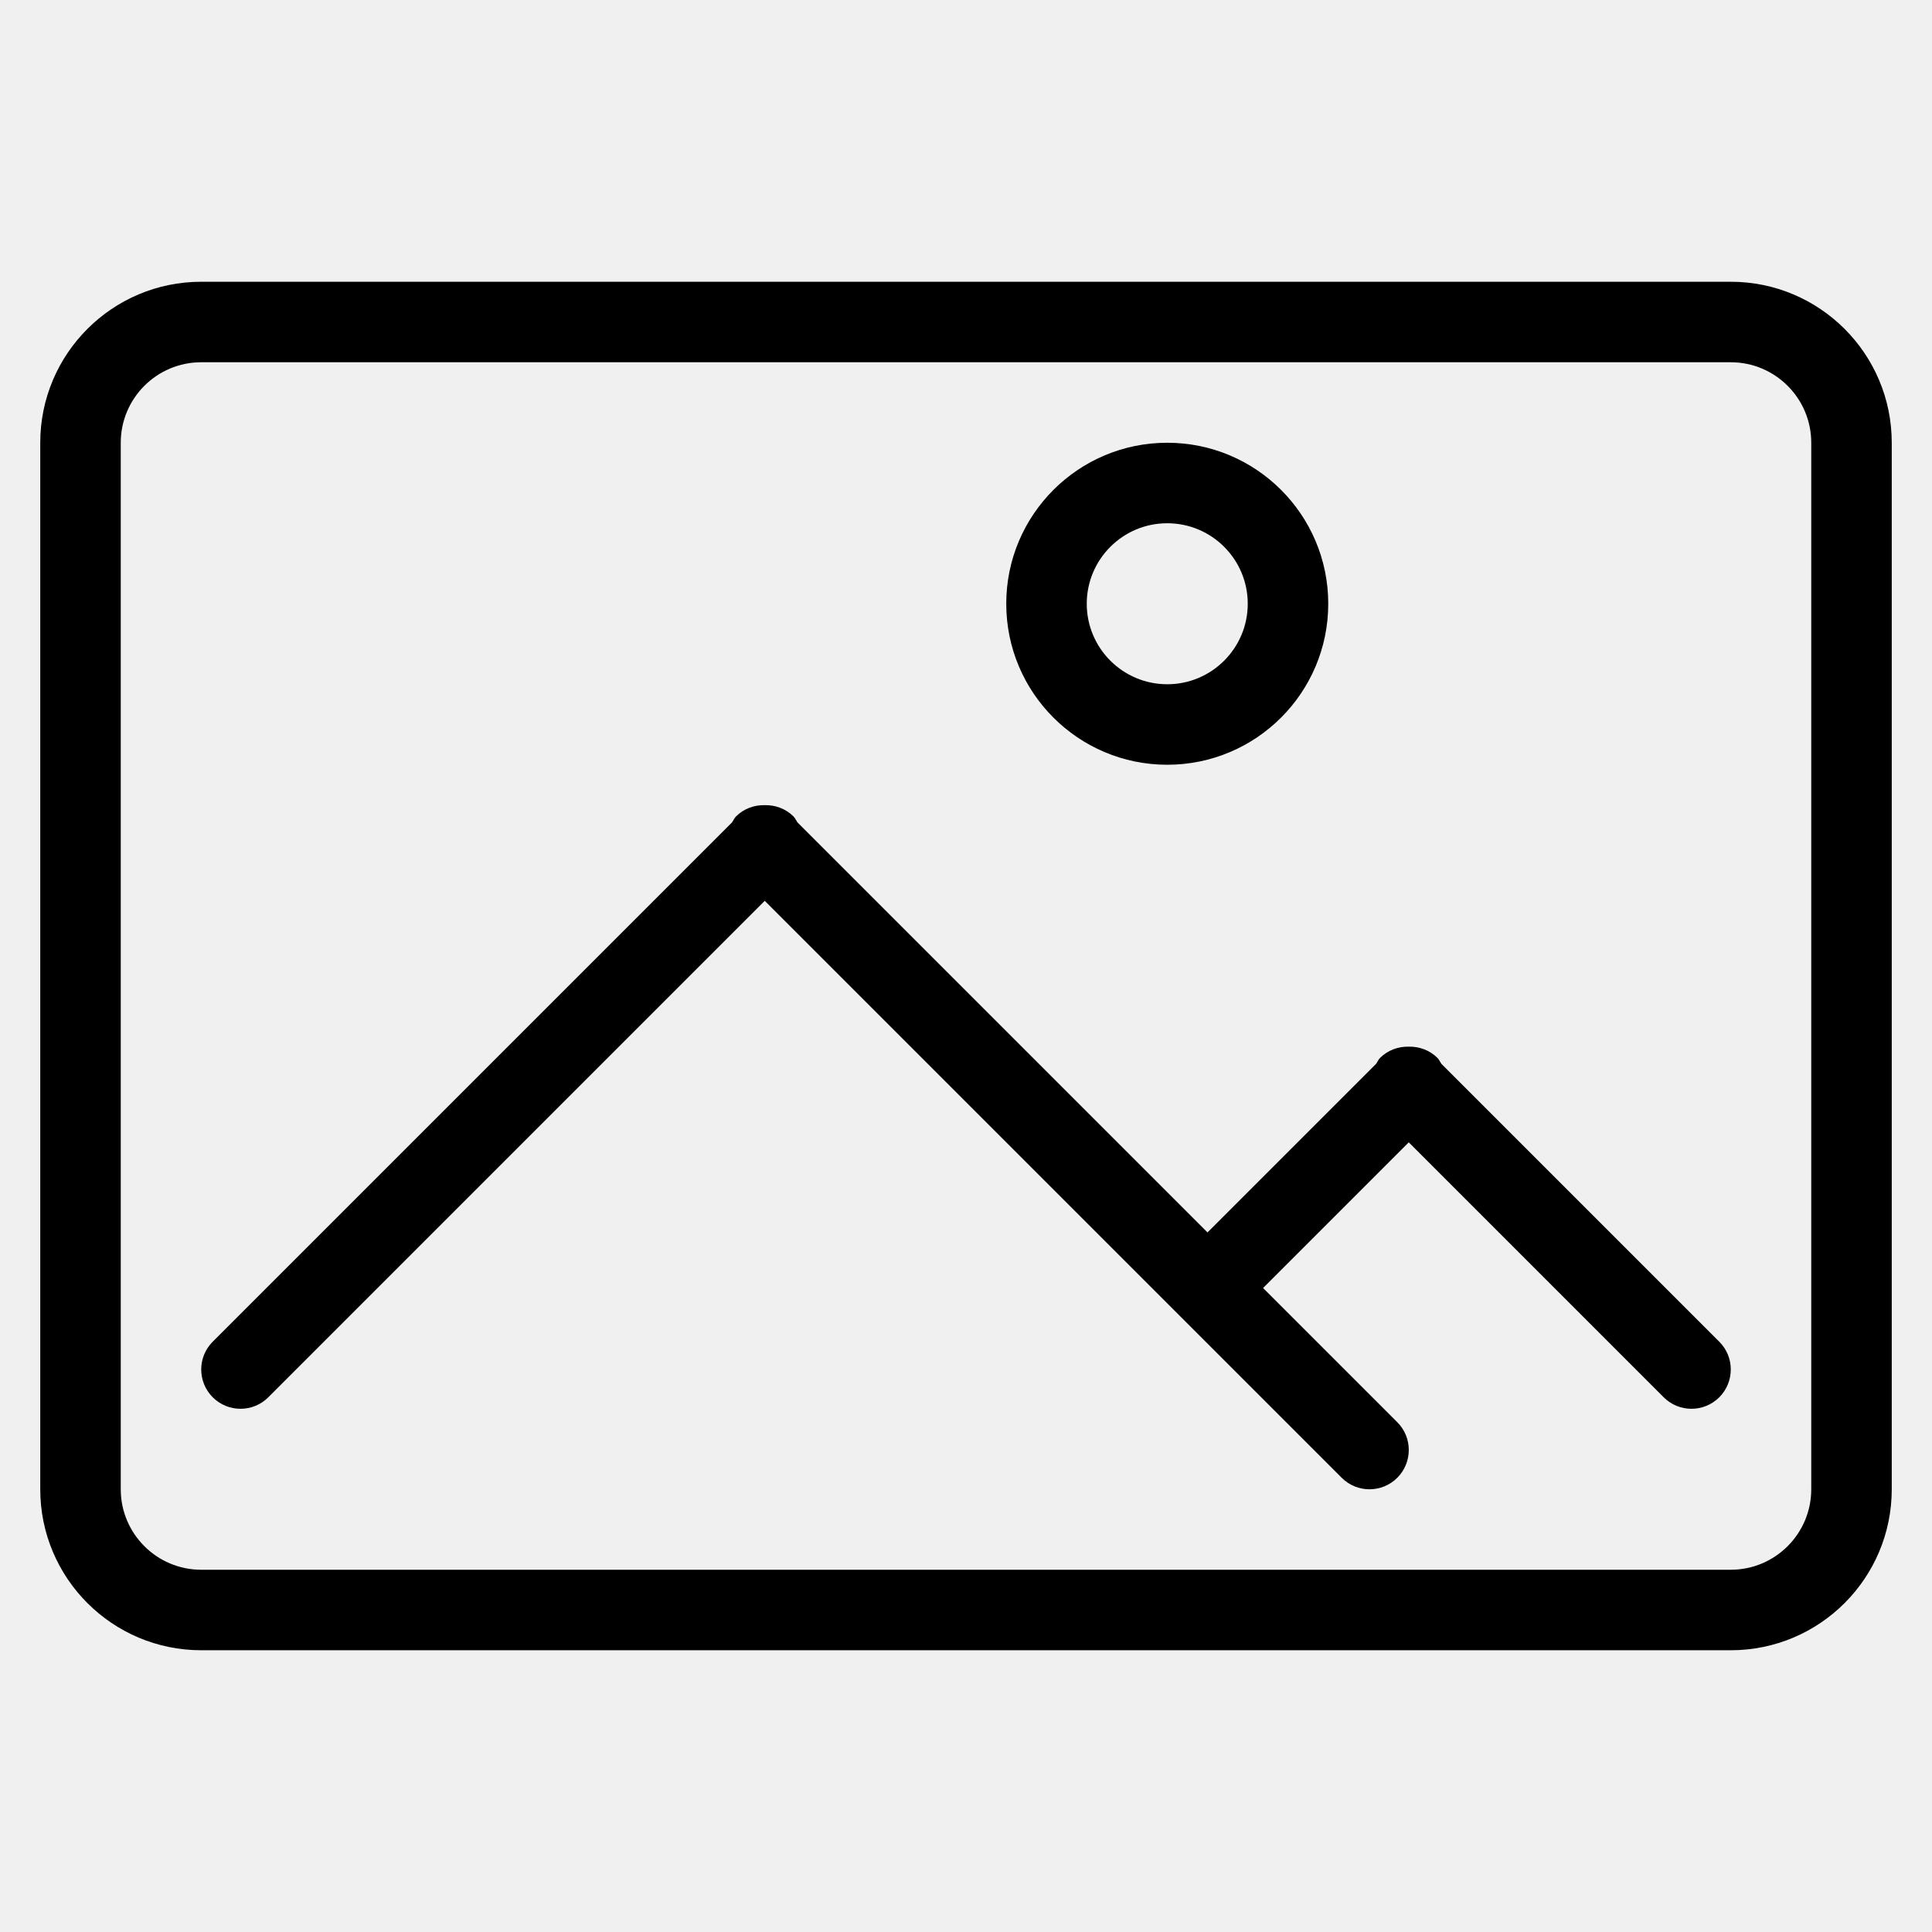
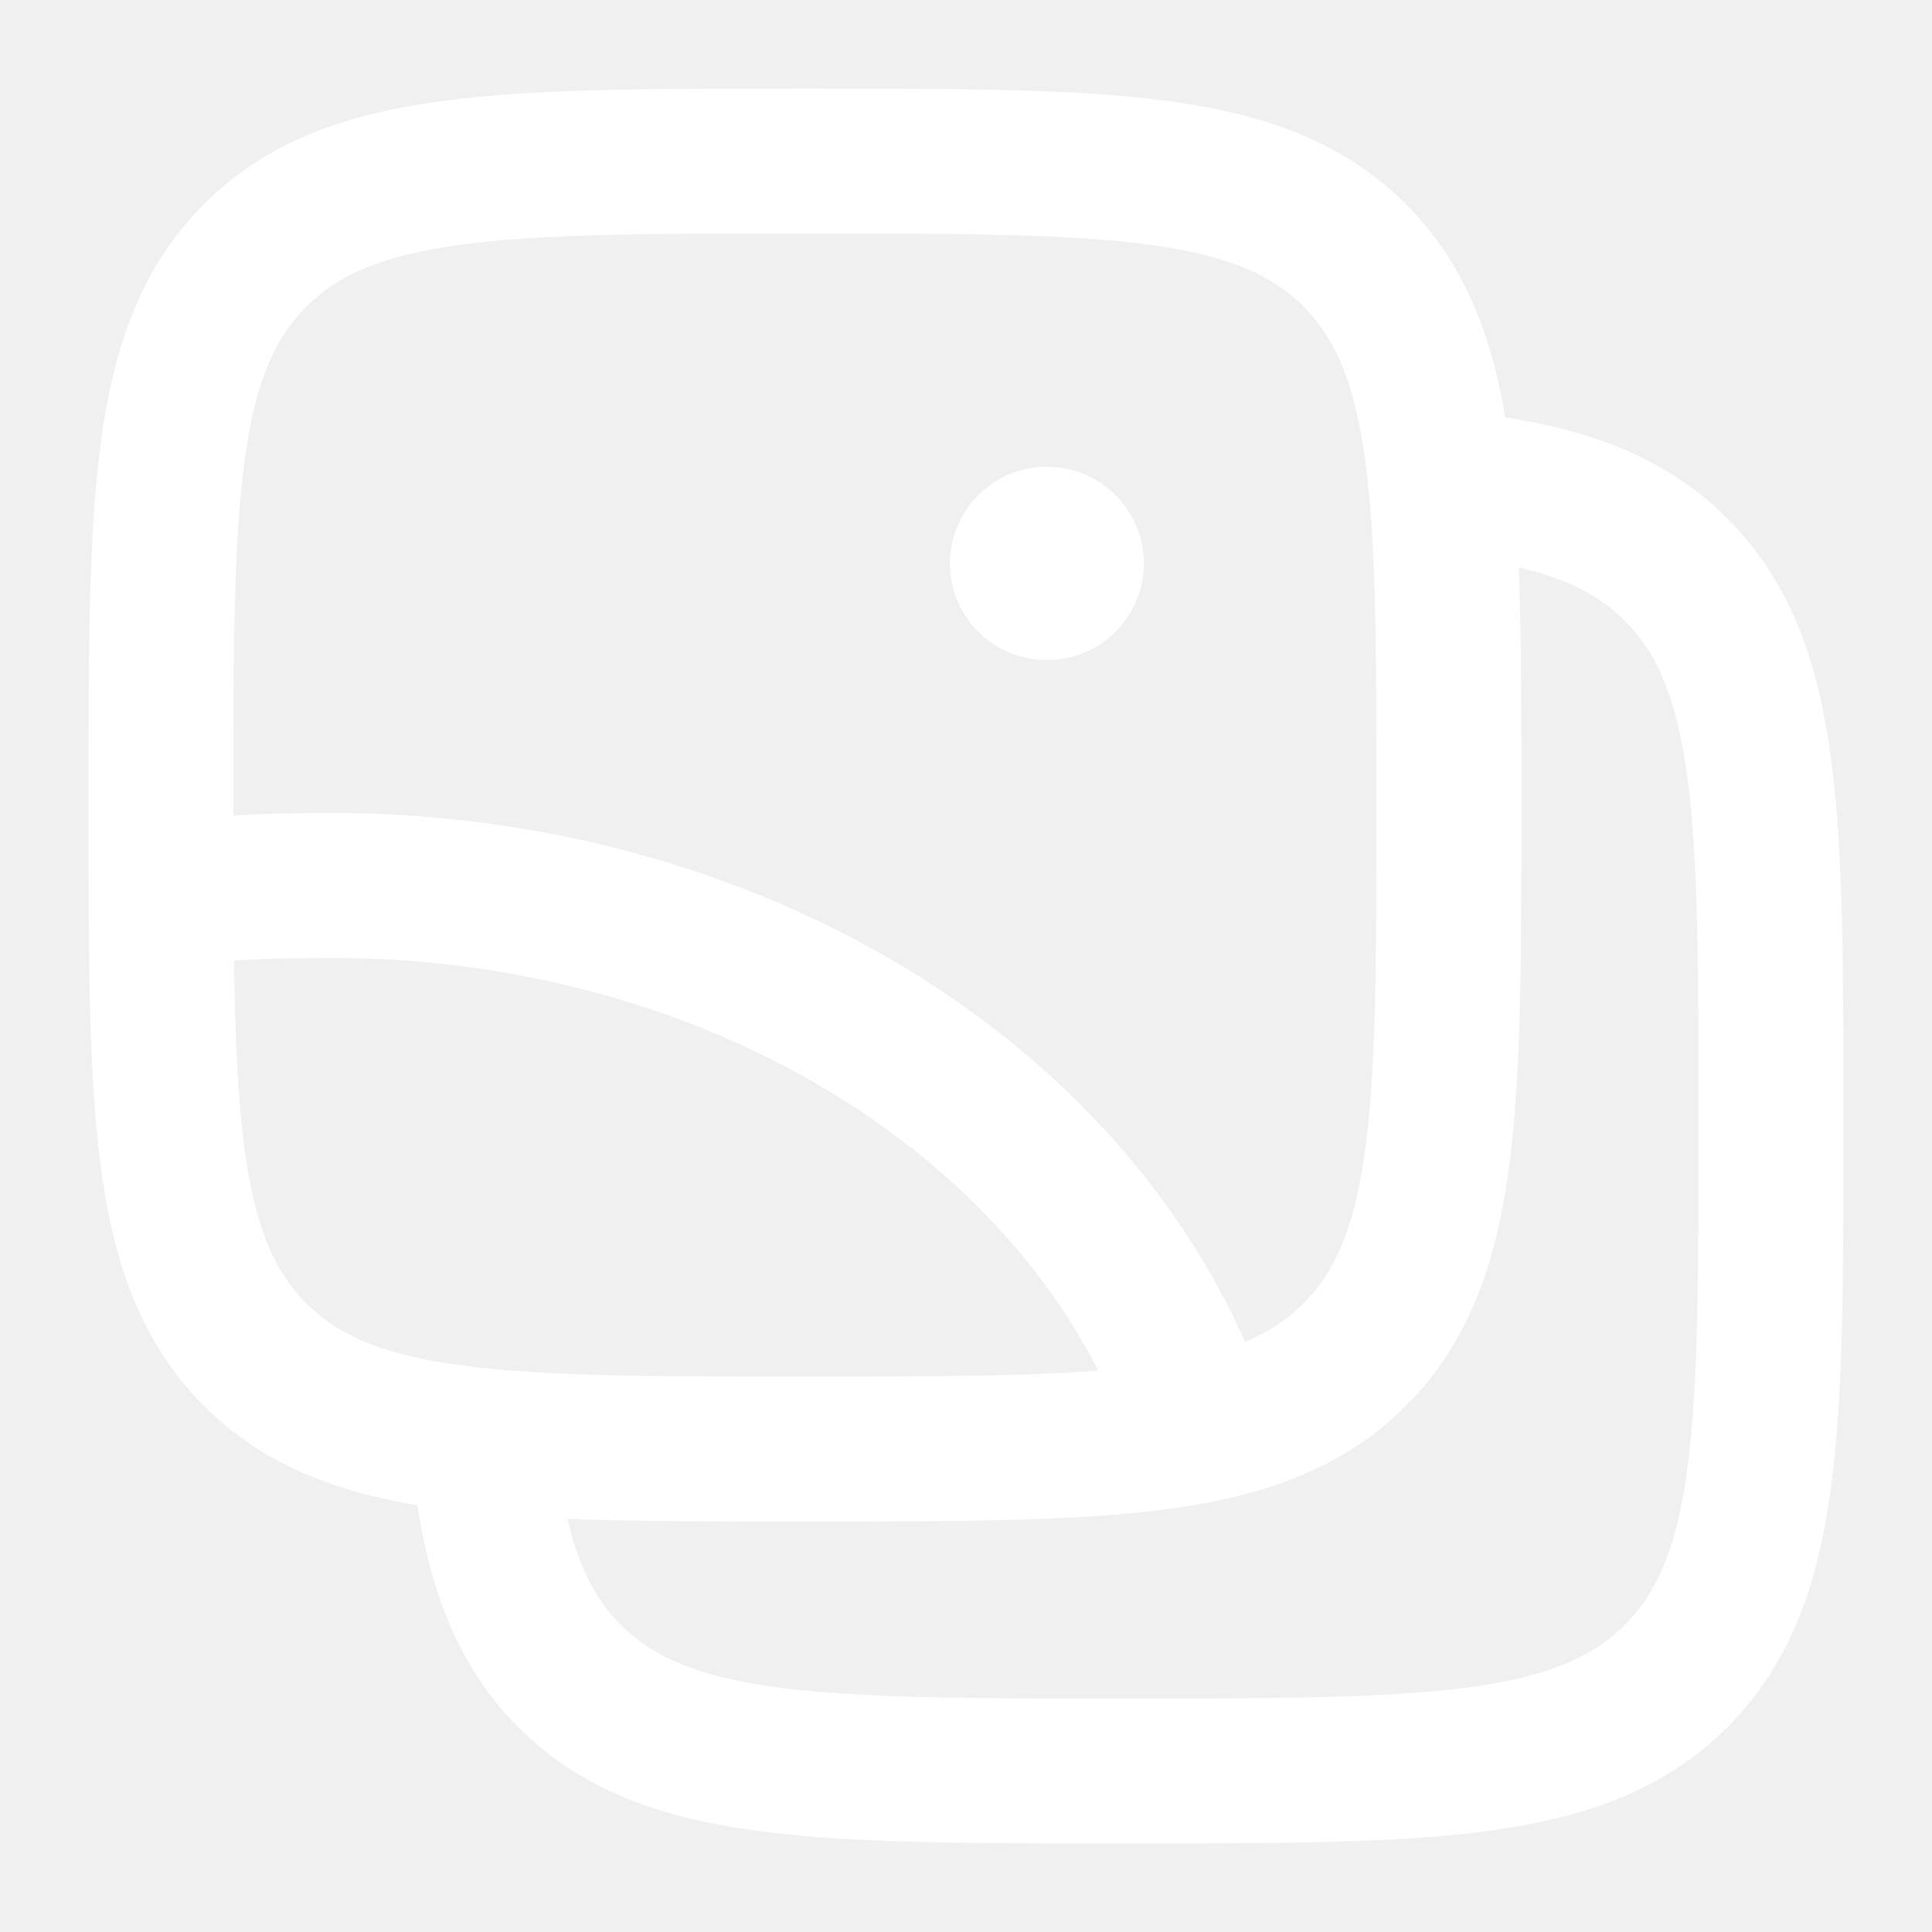
- <svg xmlns="http://www.w3.org/2000/svg" enable-background="new 0 0 48 48" height="48px" id="Layer_1" version="1.1" viewBox="0 0 48 48" width="48px" xml:space="preserve">
-   <path clip-rule="evenodd" d="M43,41H5c-2.209,0-4-1.791-4-4V11c0-2.209,1.791-4,4-4h38c2.209,0,4,1.791,4,4v26  C47,39.209,45.209,41,43,41z M45,11c0-1.104-0.896-2-2-2H5c-1.104,0-2,0.896-2,2v26c0,1.104,0.896,2,2,2h38c1.104,0,2-0.896,2-2V11z   M41.334,34.715L35,28.381L31.381,32l3.334,3.334c0.381,0.381,0.381,0.999,0,1.381c-0.382,0.381-1,0.381-1.381,0L19,22.381  L6.666,34.715c-0.381,0.381-0.999,0.381-1.381,0c-0.381-0.382-0.381-1,0-1.381L18.19,20.429c0.032-0.048,0.053-0.101,0.095-0.144  c0.197-0.197,0.457-0.287,0.715-0.281c0.258-0.006,0.518,0.084,0.715,0.281c0.042,0.043,0.062,0.096,0.095,0.144L30,30.619  l4.19-4.19c0.033-0.047,0.053-0.101,0.095-0.144c0.197-0.196,0.457-0.287,0.715-0.281c0.258-0.006,0.518,0.085,0.715,0.281  c0.042,0.043,0.062,0.097,0.095,0.144l6.905,6.905c0.381,0.381,0.381,0.999,0,1.381C42.333,35.096,41.715,35.096,41.334,34.715z   M29,19c-2.209,0-4-1.791-4-4s1.791-4,4-4s4,1.791,4,4S31.209,19,29,19z M29,13c-1.104,0-2,0.896-2,2s0.896,2,2,2s2-0.896,2-2  S30.104,13,29,13z" fill-rule="evenodd" />
+ <svg xmlns="http://www.w3.org/2000/svg" width="20" height="20" viewBox="0 0 20 20" fill="none">
+   <path d="M5 14.979C5.107 16.069 5.35 16.803 5.897 17.351C6.88 18.333 8.461 18.333 11.624 18.333C14.787 18.333 16.368 18.333 17.351 17.351C18.333 16.368 18.333 14.787 18.333 11.624C18.333 8.461 18.333 6.88 17.351 5.897C16.803 5.35 16.069 5.107 14.979 5" stroke="white" stroke-width="1.5" />
+   <path d="M1.666 8.333C1.666 5.19 1.666 3.619 2.642 2.643C3.619 1.667 5.19 1.667 8.333 1.667C11.475 1.667 13.047 1.667 14.023 2.643C14.999 3.619 14.999 5.19 14.999 8.333C14.999 11.476 14.999 13.047 14.023 14.024C13.047 15 11.475 15 8.333 15C5.19 15 3.619 15 2.642 14.024C1.666 13.047 1.666 11.476 1.666 8.333Z" stroke="white" stroke-width="1.5" />
+   <path d="M1.666 9.265C2.182 9.2 2.703 9.167 3.226 9.168C5.436 9.128 7.592 9.73 9.309 10.868C10.901 11.924 12.02 13.377 12.499 15" stroke="white" stroke-width="1.5" stroke-linejoin="round" />
+   <path d="M10.834 5.833H10.841" stroke="white" stroke-width="2" stroke-linecap="round" stroke-linejoin="round" />
</svg>
